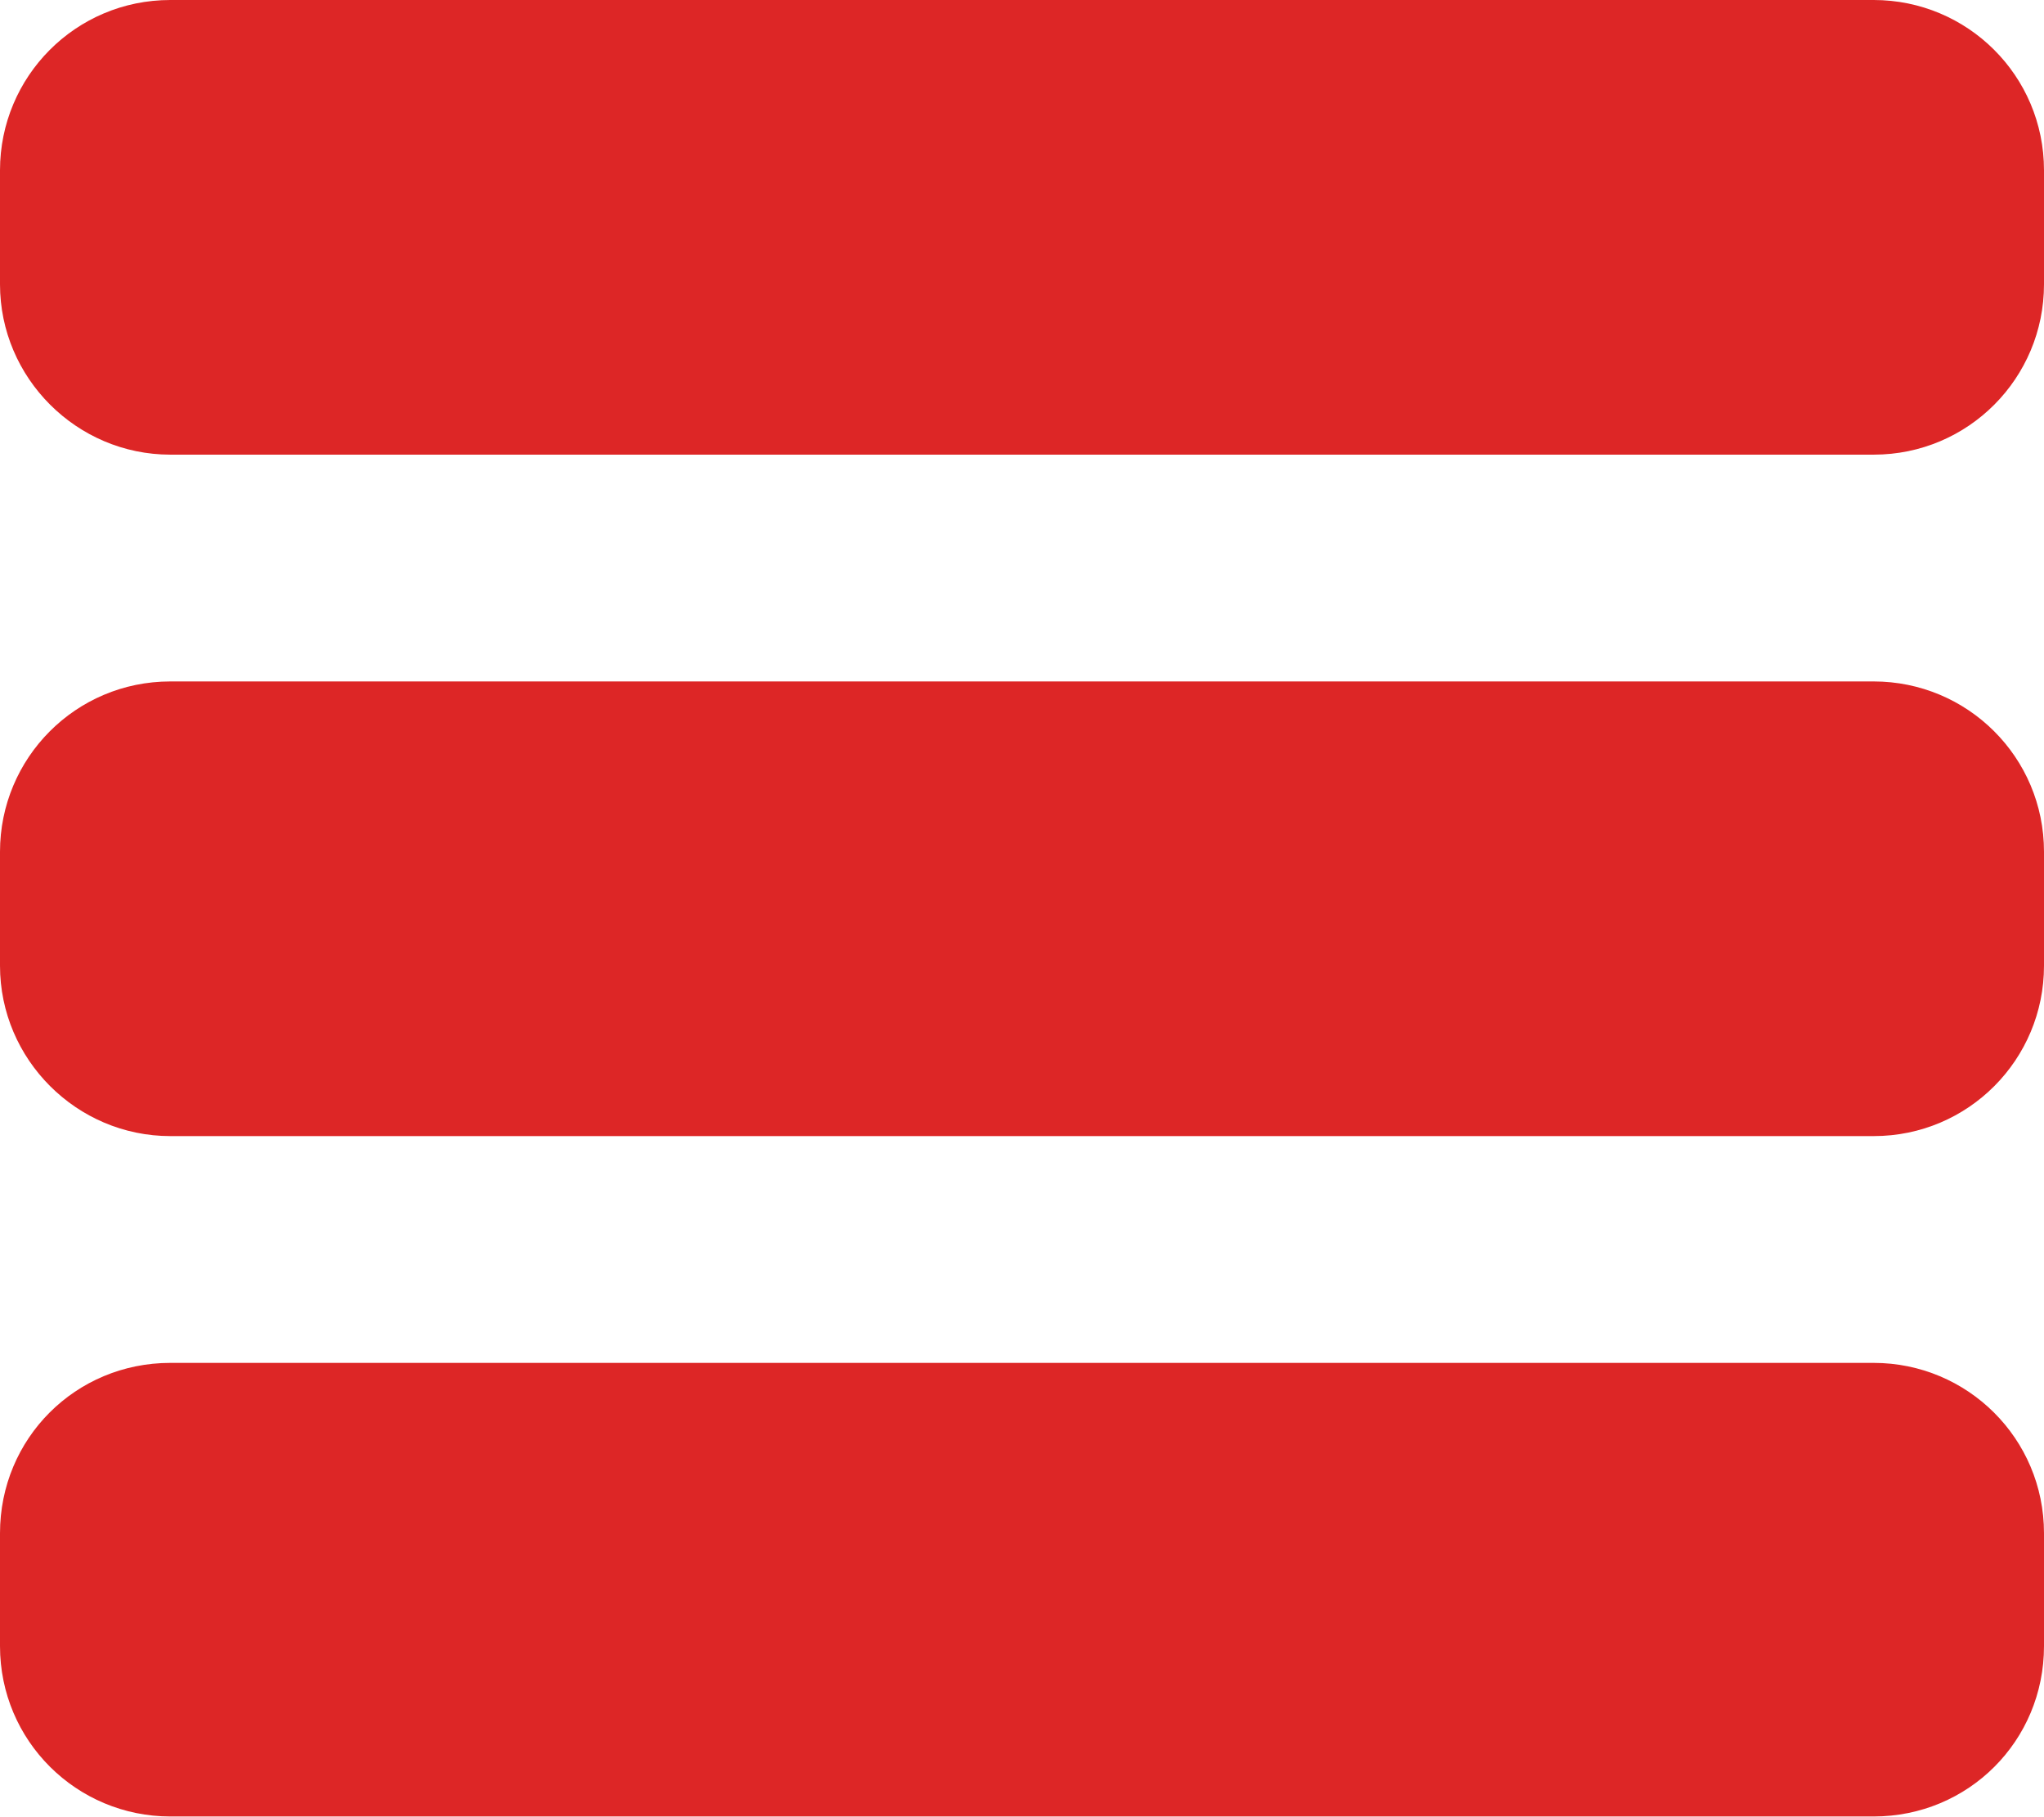
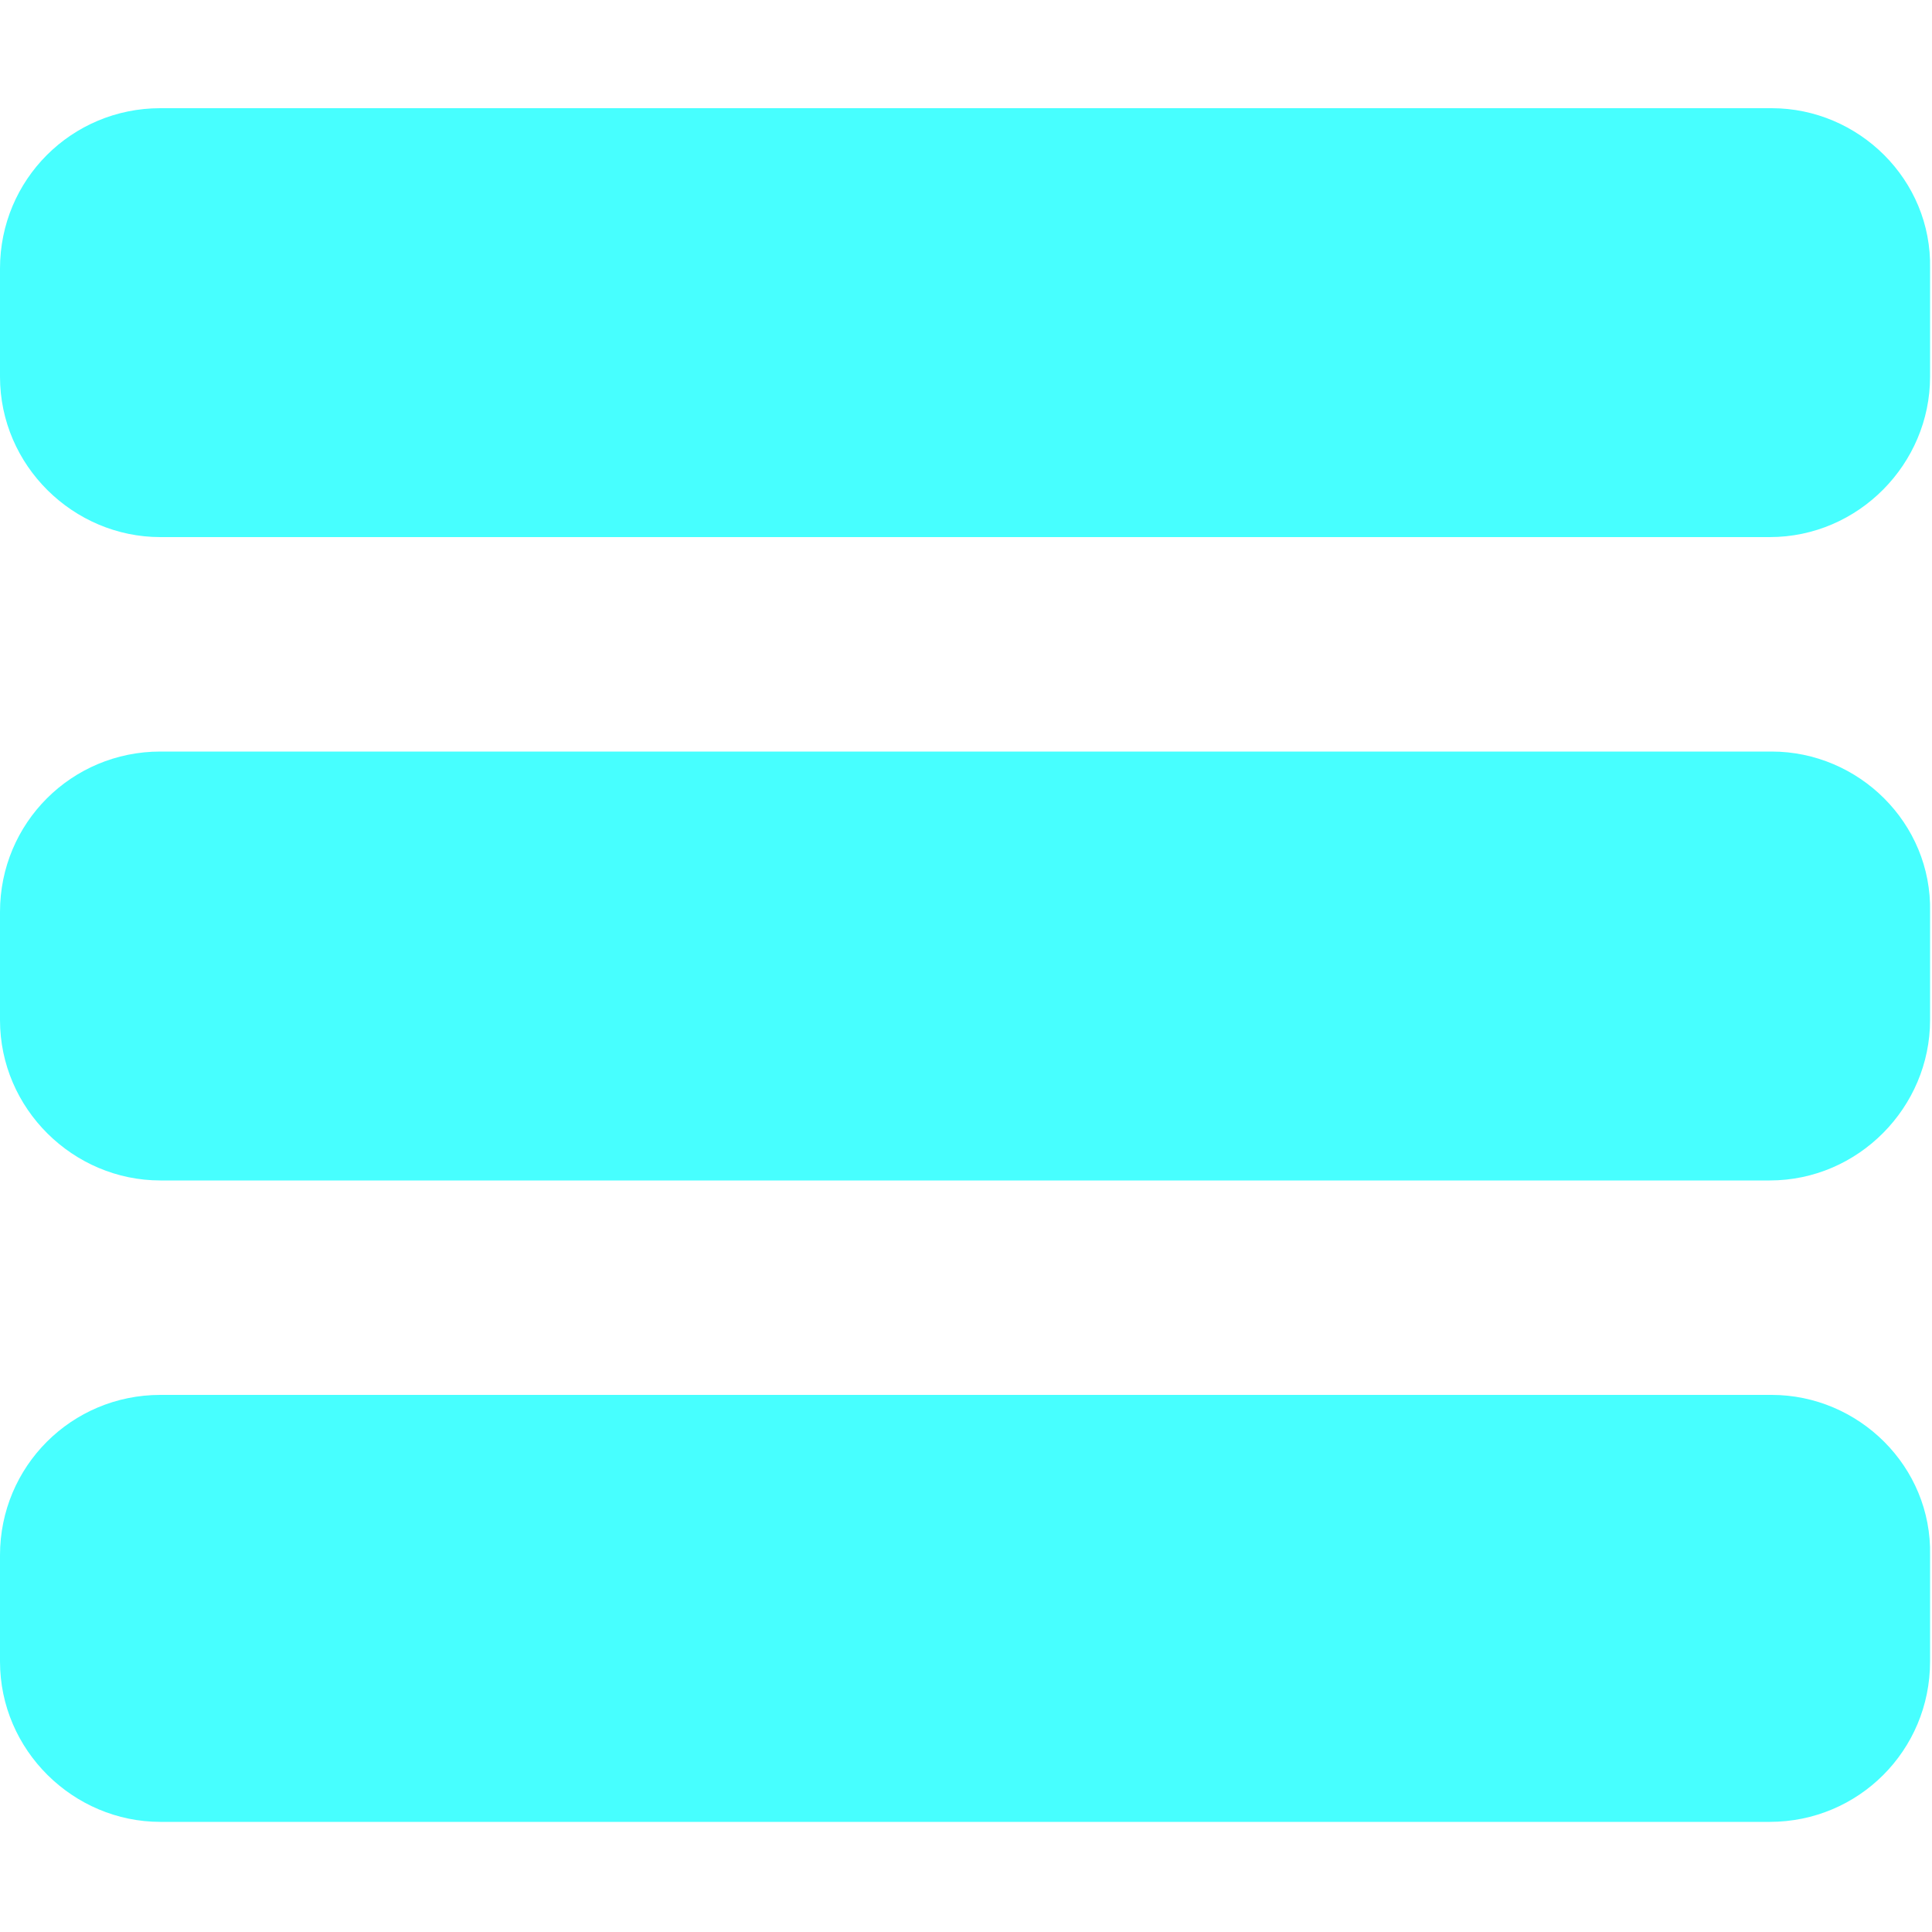
- <svg xmlns="http://www.w3.org/2000/svg" version="1.1" id="Capa_1" x="0px" y="0px" viewBox="0 0 192 170.6" style="enable-background:new 0 0 192 170.6;" xml:space="preserve">
+ <svg xmlns="http://www.w3.org/2000/svg" version="1.1" id="Capa_1" x="0px" y="0px" viewBox="0 0 100 100" style="enable-background:new 0 0 100 100;" xml:space="preserve">
  <style type="text/css">
- 	.st0{fill:#DD2626;}
+ 	.st0{fill:#47FFFF;}
</style>
  <g>
-     <path class="st0" d="M176,0H16C7.1,0,0,7.2,0,16v10.7c0,8.8,7.2,16,16,16h160c8.9,0,16-7.2,16-16V16C192,7.1,184.8,0,176,0z" />
-     <path class="st0" d="M176,64H16C7.1,64,0,71.2,0,80v10.7c0,8.8,7.2,16,16,16h160c8.9,0,16-7.2,16-16V80C192,71.1,184.8,64,176,64z" />
-     <path class="st0" d="M176,128H16c-8.9,0-16,7.1-16,16v10.6c0,8.9,7.2,16,16,16h160c8.9,0,16-7.1,16-16V144   C192,135.1,184.8,128,176,128z" />
+     <path class="st0" d="M91.7,5.6H8.3C3.7,5.6,0,9.3,0,13.9v5.6c0,4.6,3.8,8.3,8.3,8.3h83.3c4.6,0,8.3-3.8,8.3-8.3v-5.6   C100,9.3,96.2,5.6,91.7,5.6z" />
+     <path class="st0" d="M91.7,38.9H8.3c-4.6,0-8.3,3.7-8.3,8.3v5.6c0,4.6,3.8,8.3,8.3,8.3h83.3c4.6,0,8.3-3.8,8.3-8.3v-5.6   C100,42.6,96.2,38.9,91.7,38.9z" />
+     <path class="st0" d="M91.7,72.2H8.3c-4.6,0-8.3,3.7-8.3,8.3V86c0,4.6,3.8,8.3,8.3,8.3h83.3c4.6,0,8.3-3.7,8.3-8.3v-5.5   C100,75.9,96.2,72.2,91.7,72.2z" />
  </g>
</svg>
